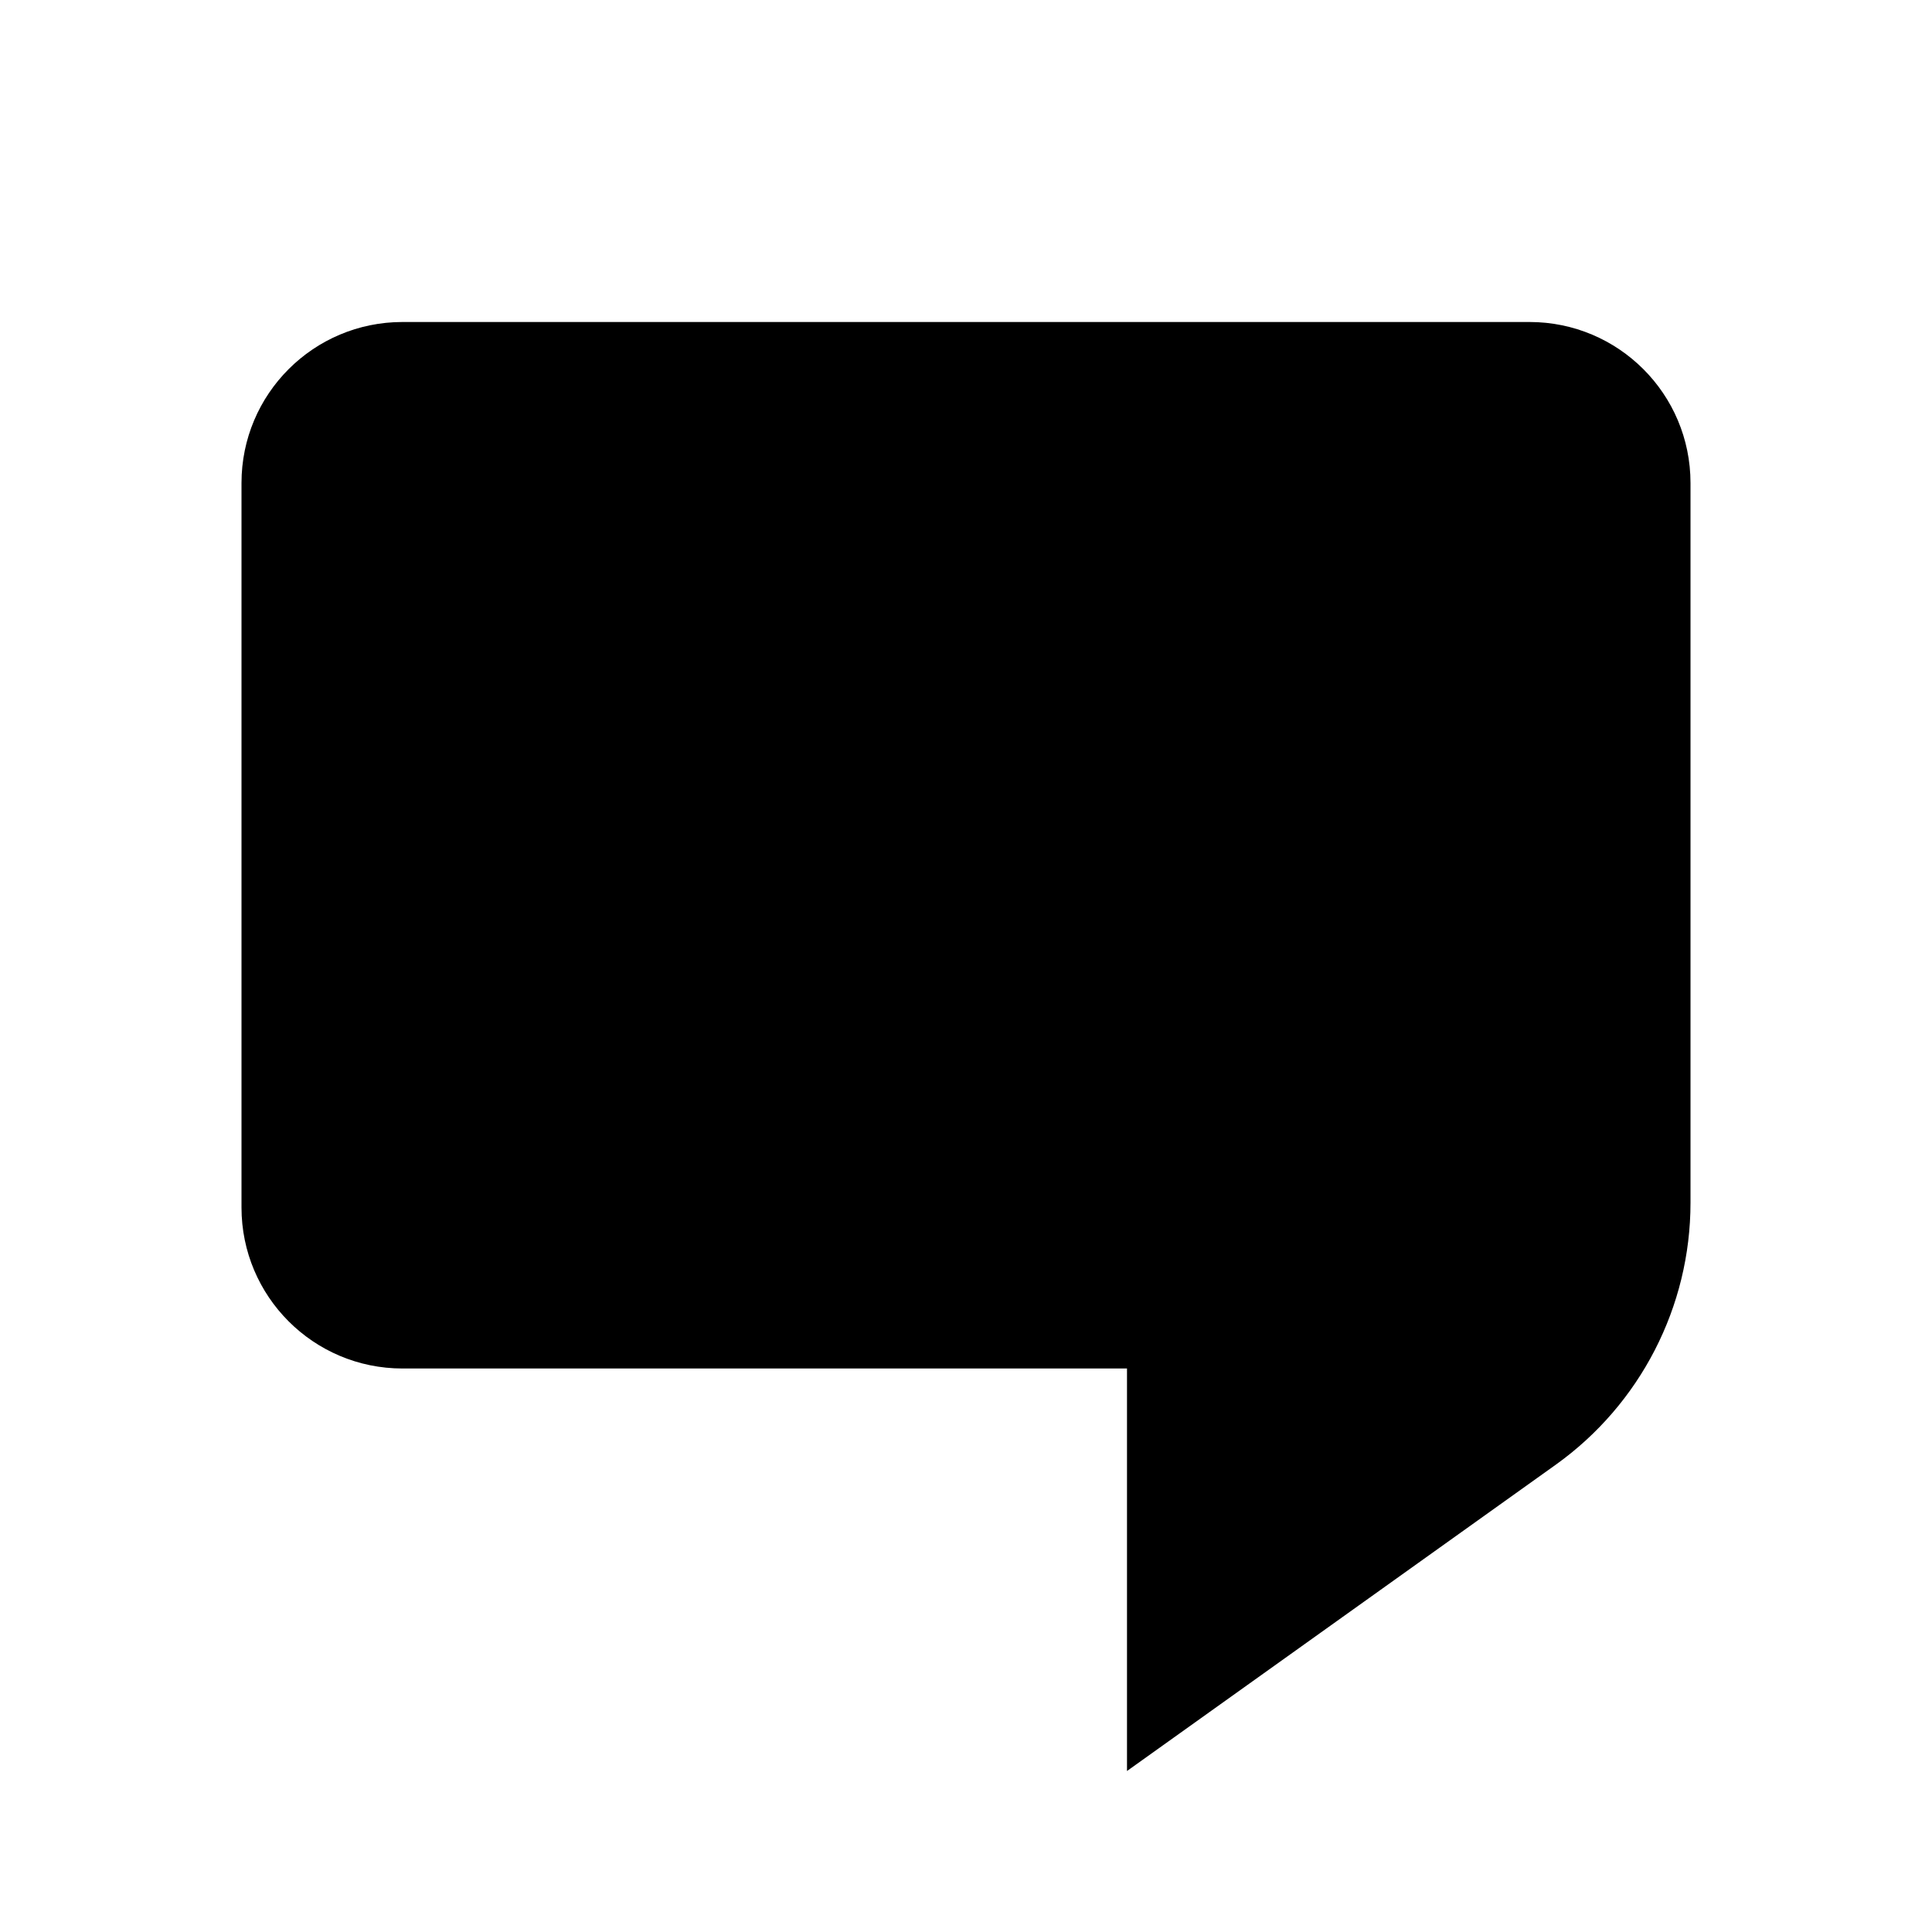
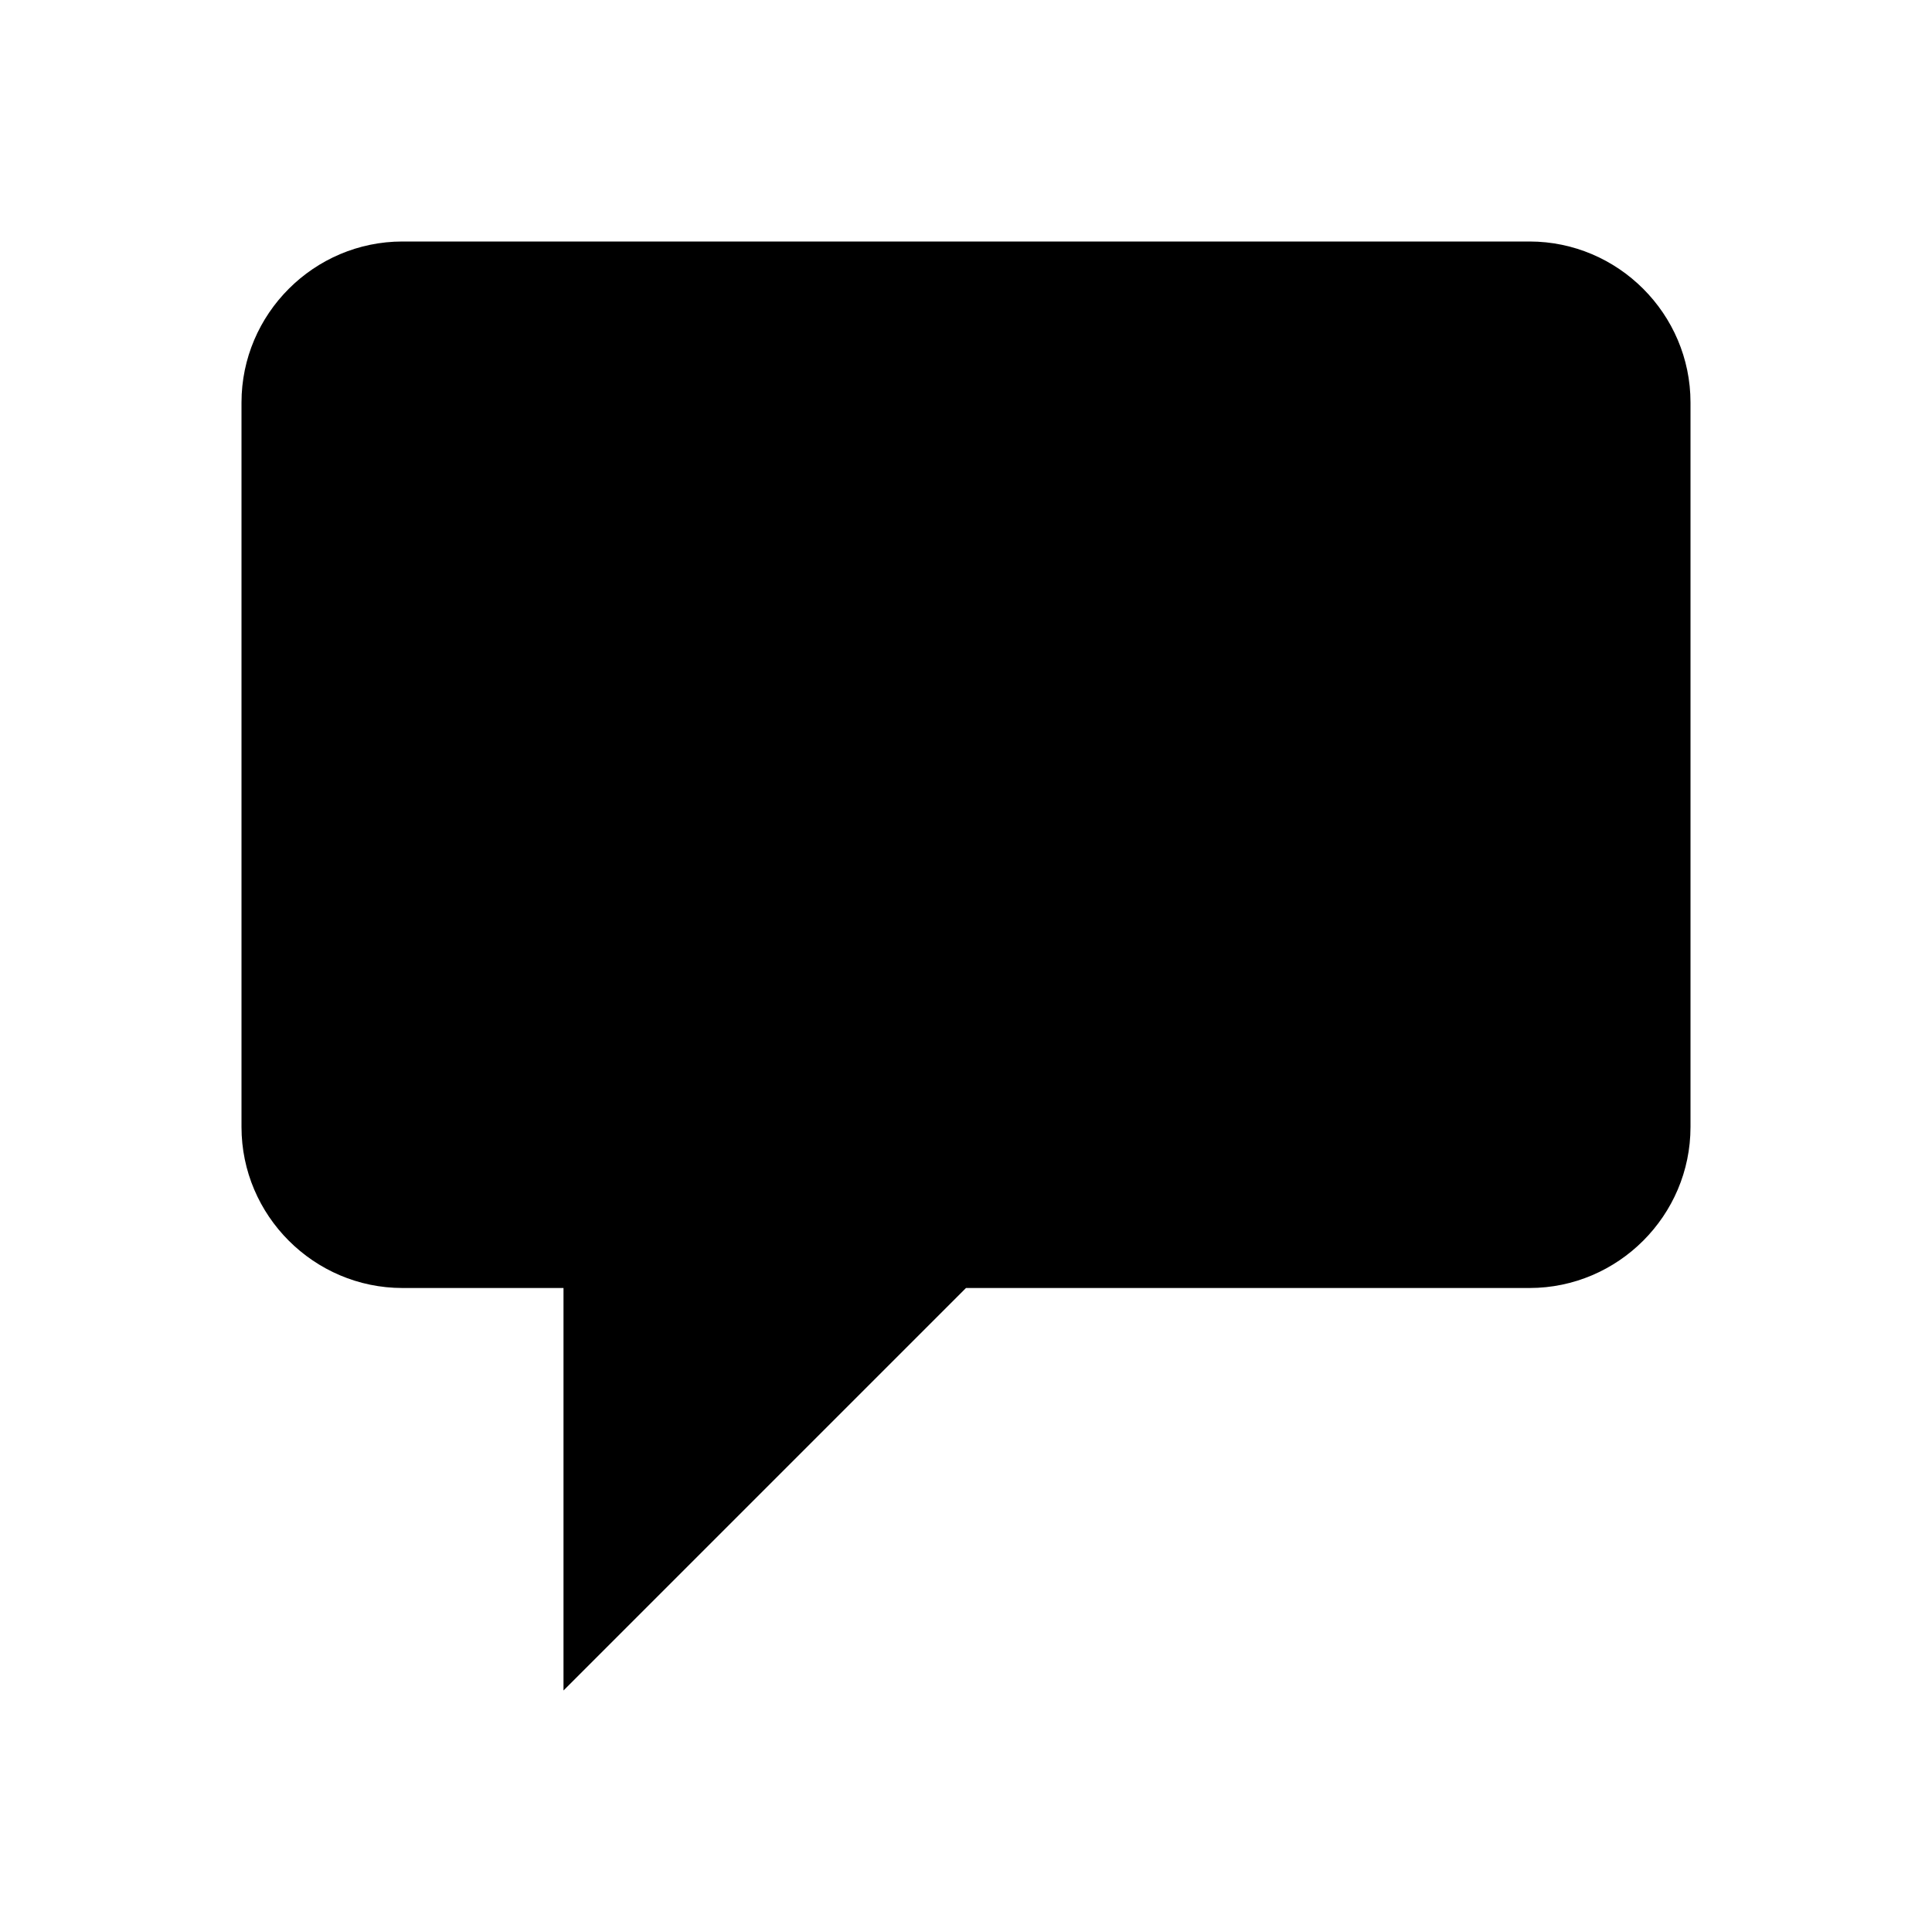
<svg xmlns="http://www.w3.org/2000/svg" viewBox="0 0 24 24">
  <rect x="0" fill="none" width="24" height="24" />
  <g>
-     <path d="M3 6v9c0 1.105.895 2 2 2h9v5l5.325-3.804c1.05-.75 1.675-1.963 1.675-3.254V6c0-1.105-.895-2-2-2H5c-1.105 0-2 .895-2 2z" />
+     <path d="M12 16l-5 5v-5H5c-1.1 0-2-.9-2-2V5c0-1.1.9-2 2-2h14c1.1 0 2 .9 2 2v9c0 1.1-.9 2-2 2h-7z" />
  </g>
</svg>
